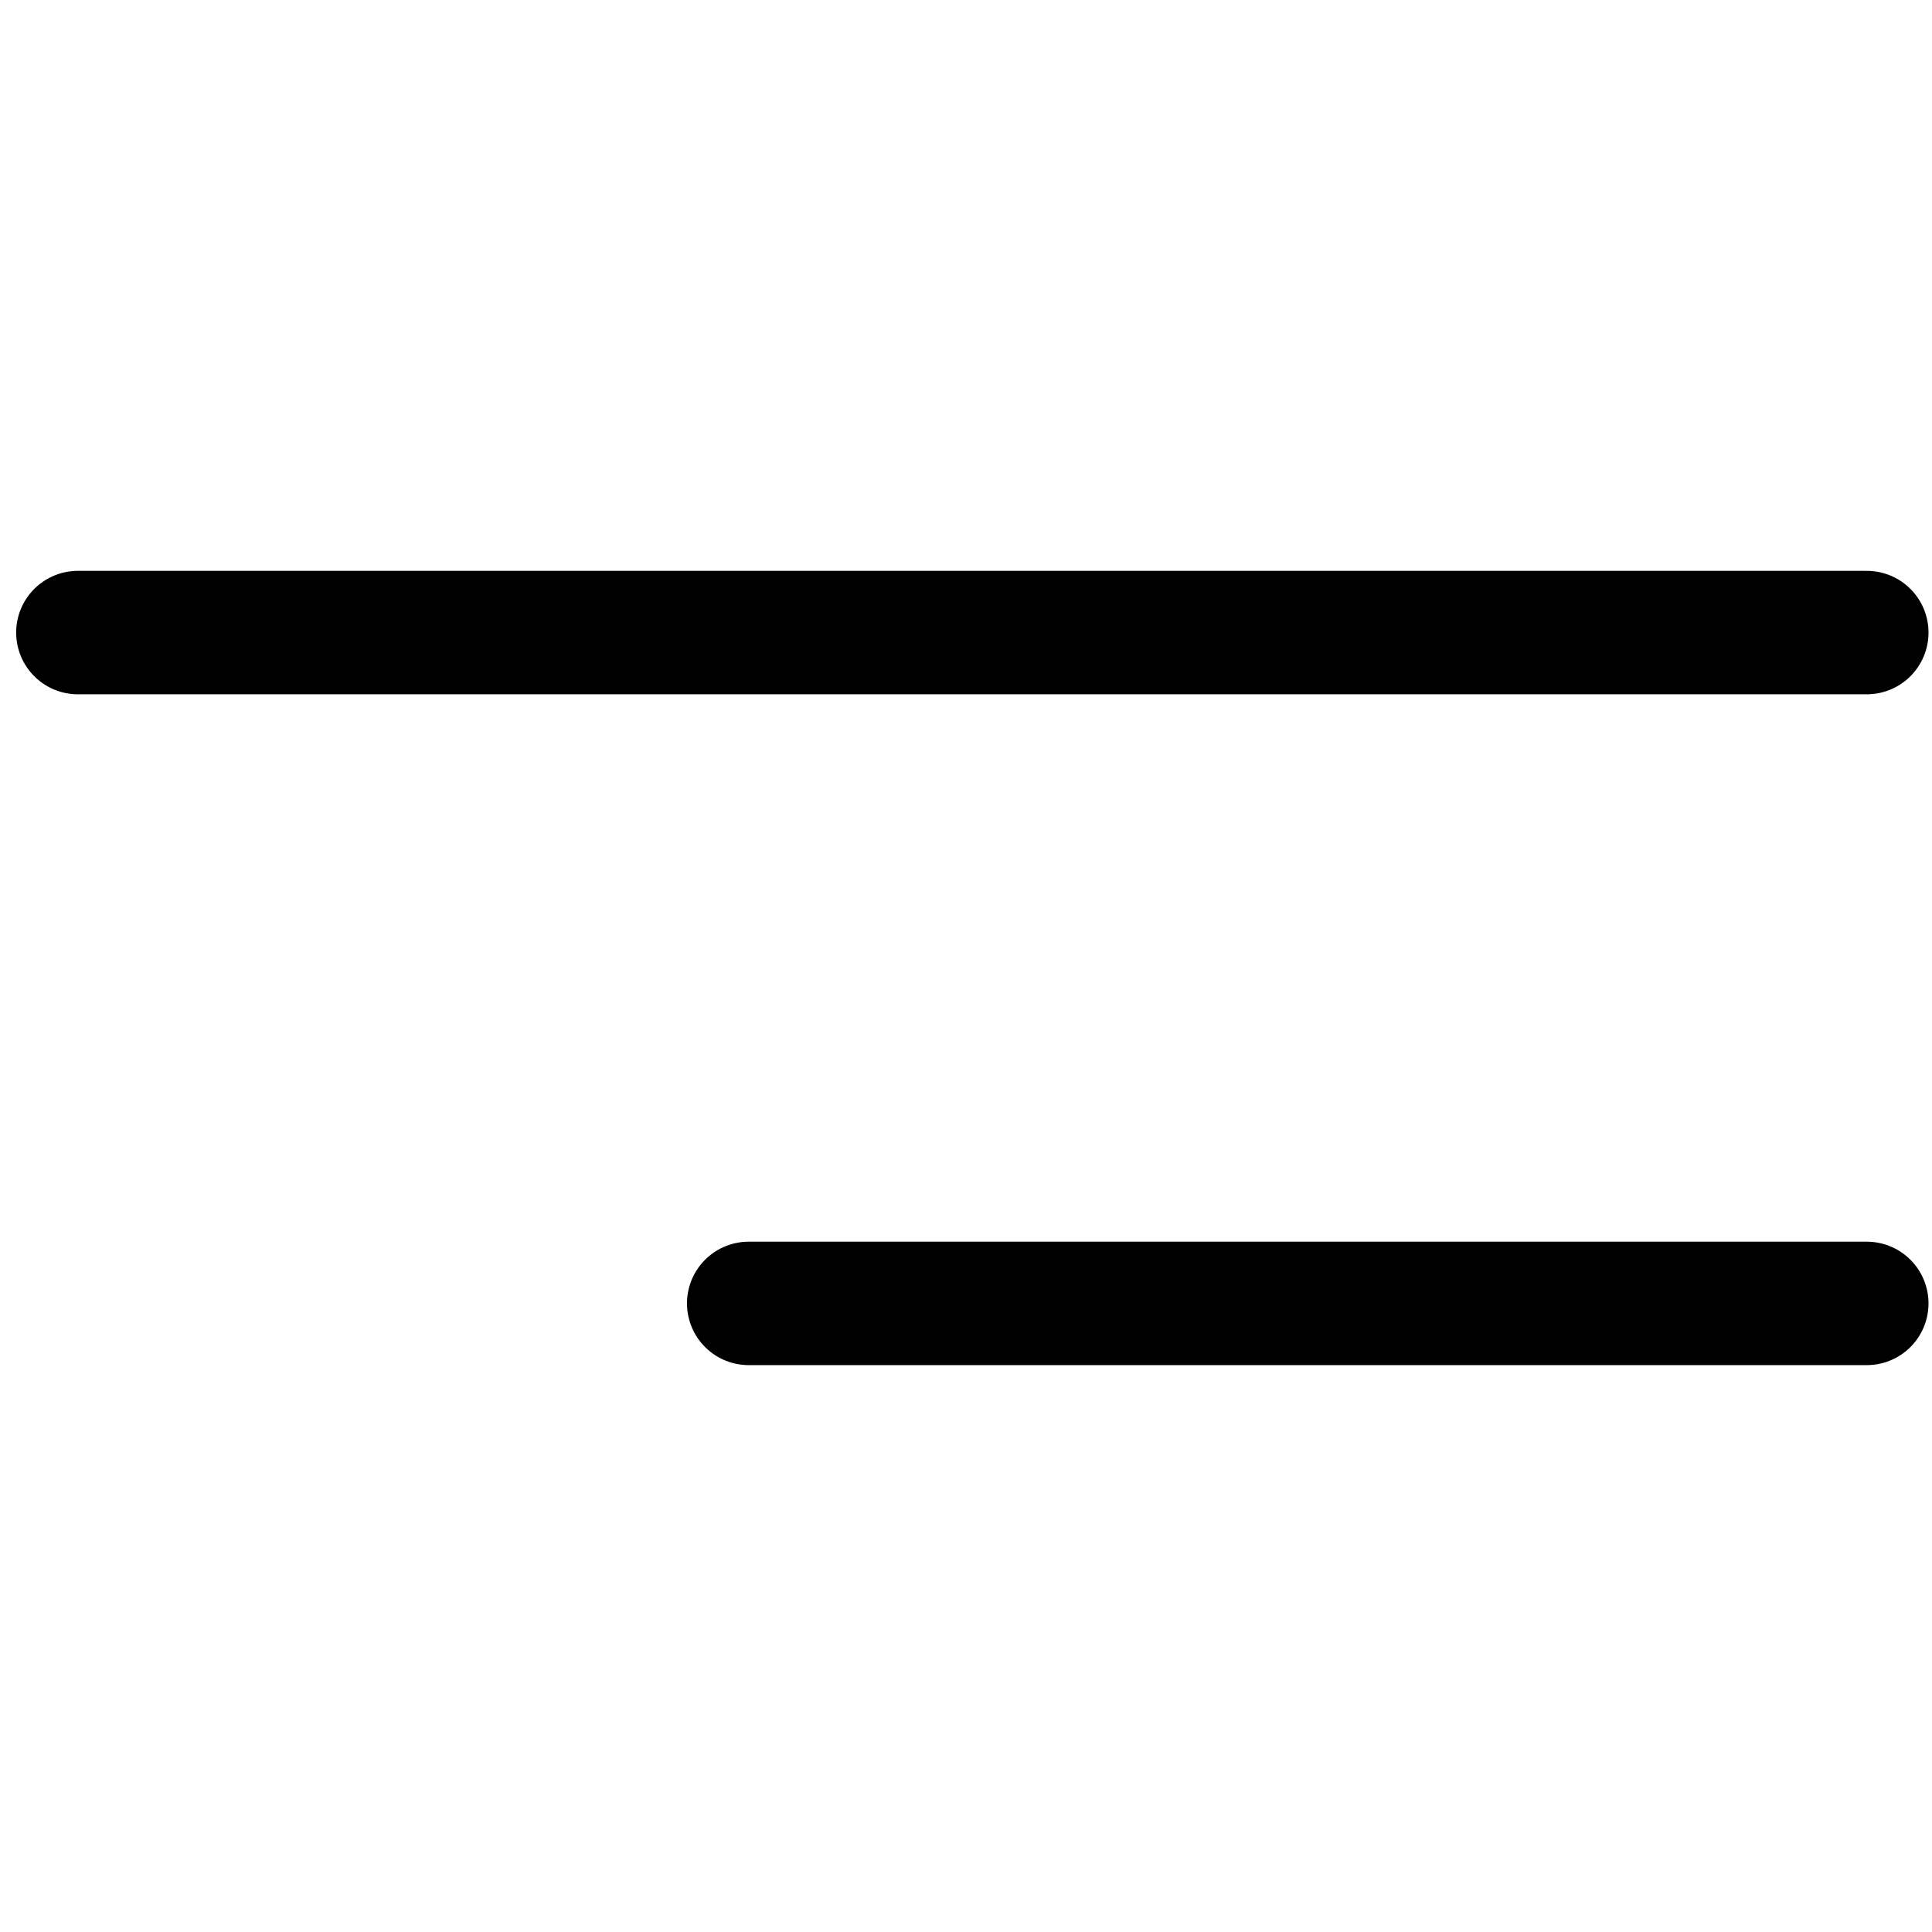
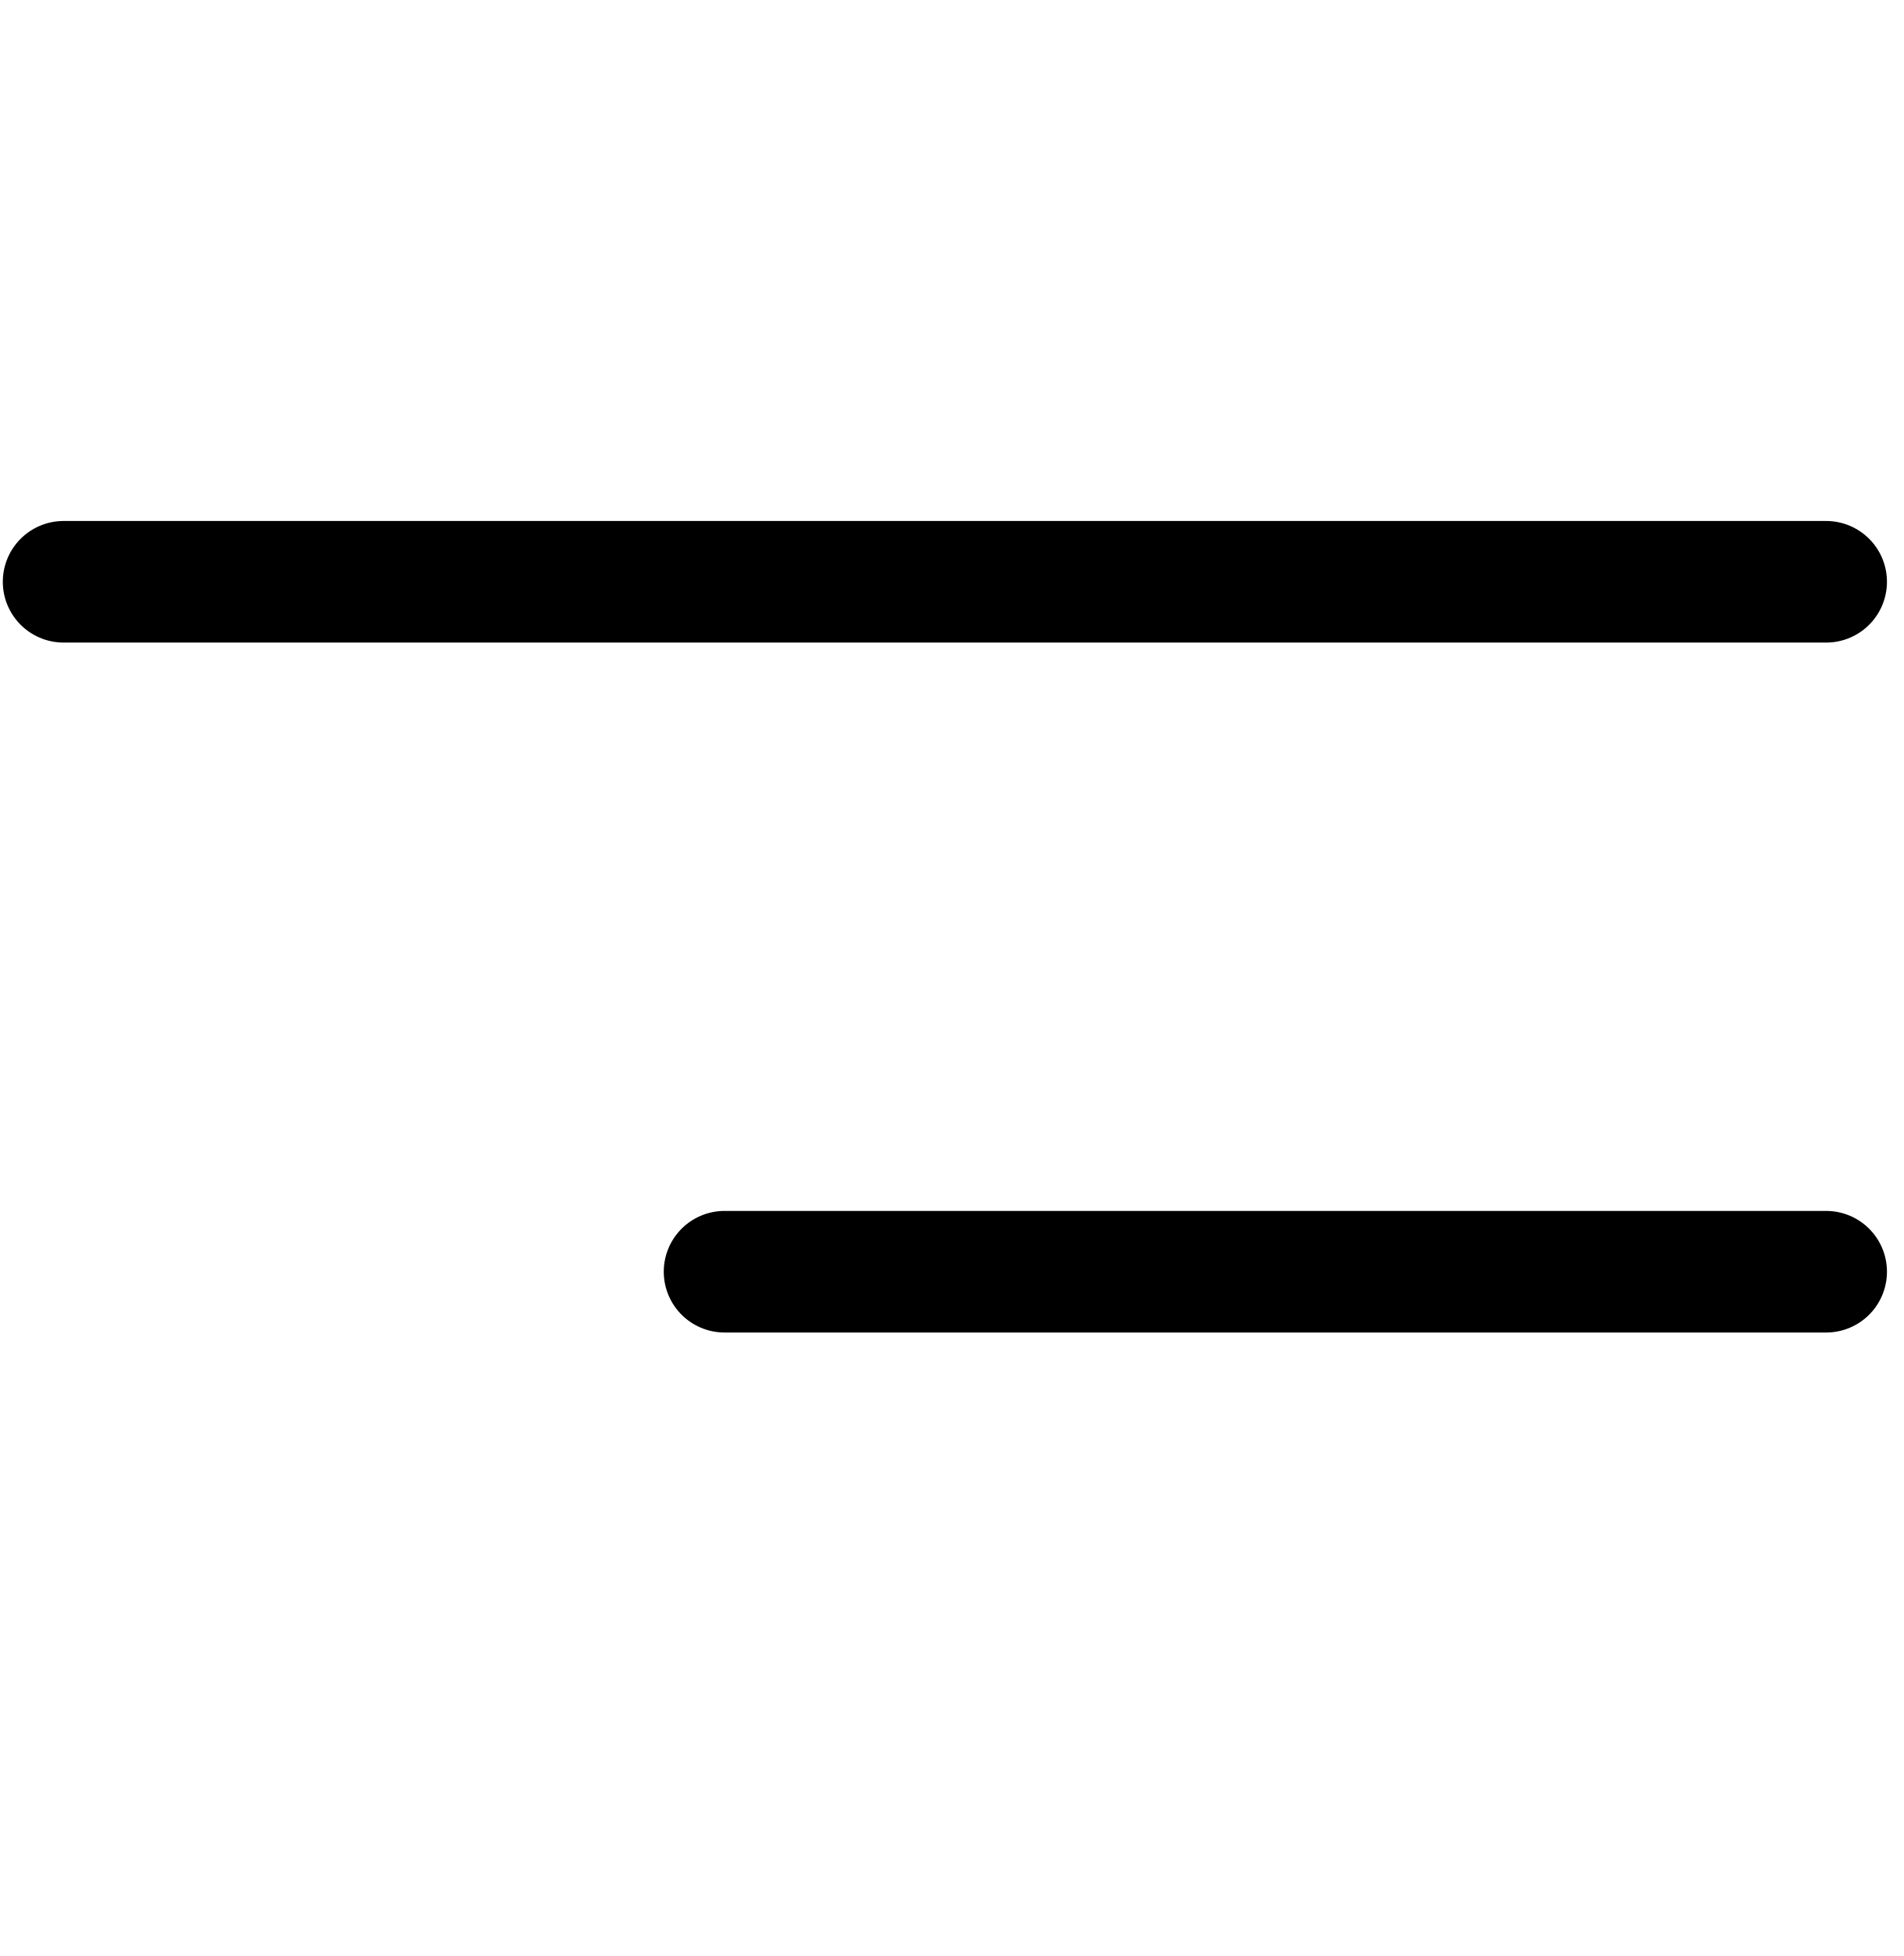
- <svg xmlns="http://www.w3.org/2000/svg" width="36" height="36" viewBox="0 0 36 36" fill="none">
-   <path d="M1.451 11.787H34.785" stroke="black" stroke-width="2.3" stroke-linecap="round" stroke-linejoin="round" />
-   <path d="M13.951 24.287H34.785" stroke="black" stroke-width="2.3" stroke-linecap="round" stroke-linejoin="round" />
+ <svg xmlns="http://www.w3.org/2000/svg" width="36" height="37" viewBox="0 0 36 37" fill="none">
+   <path d="M1.203 11.005H34.536" stroke="black" stroke-width="2.3" stroke-linecap="round" stroke-linejoin="round" />
+   <path d="M13.703 24.056H34.536" stroke="black" stroke-width="2.3" stroke-linecap="round" stroke-linejoin="round" />
</svg>
